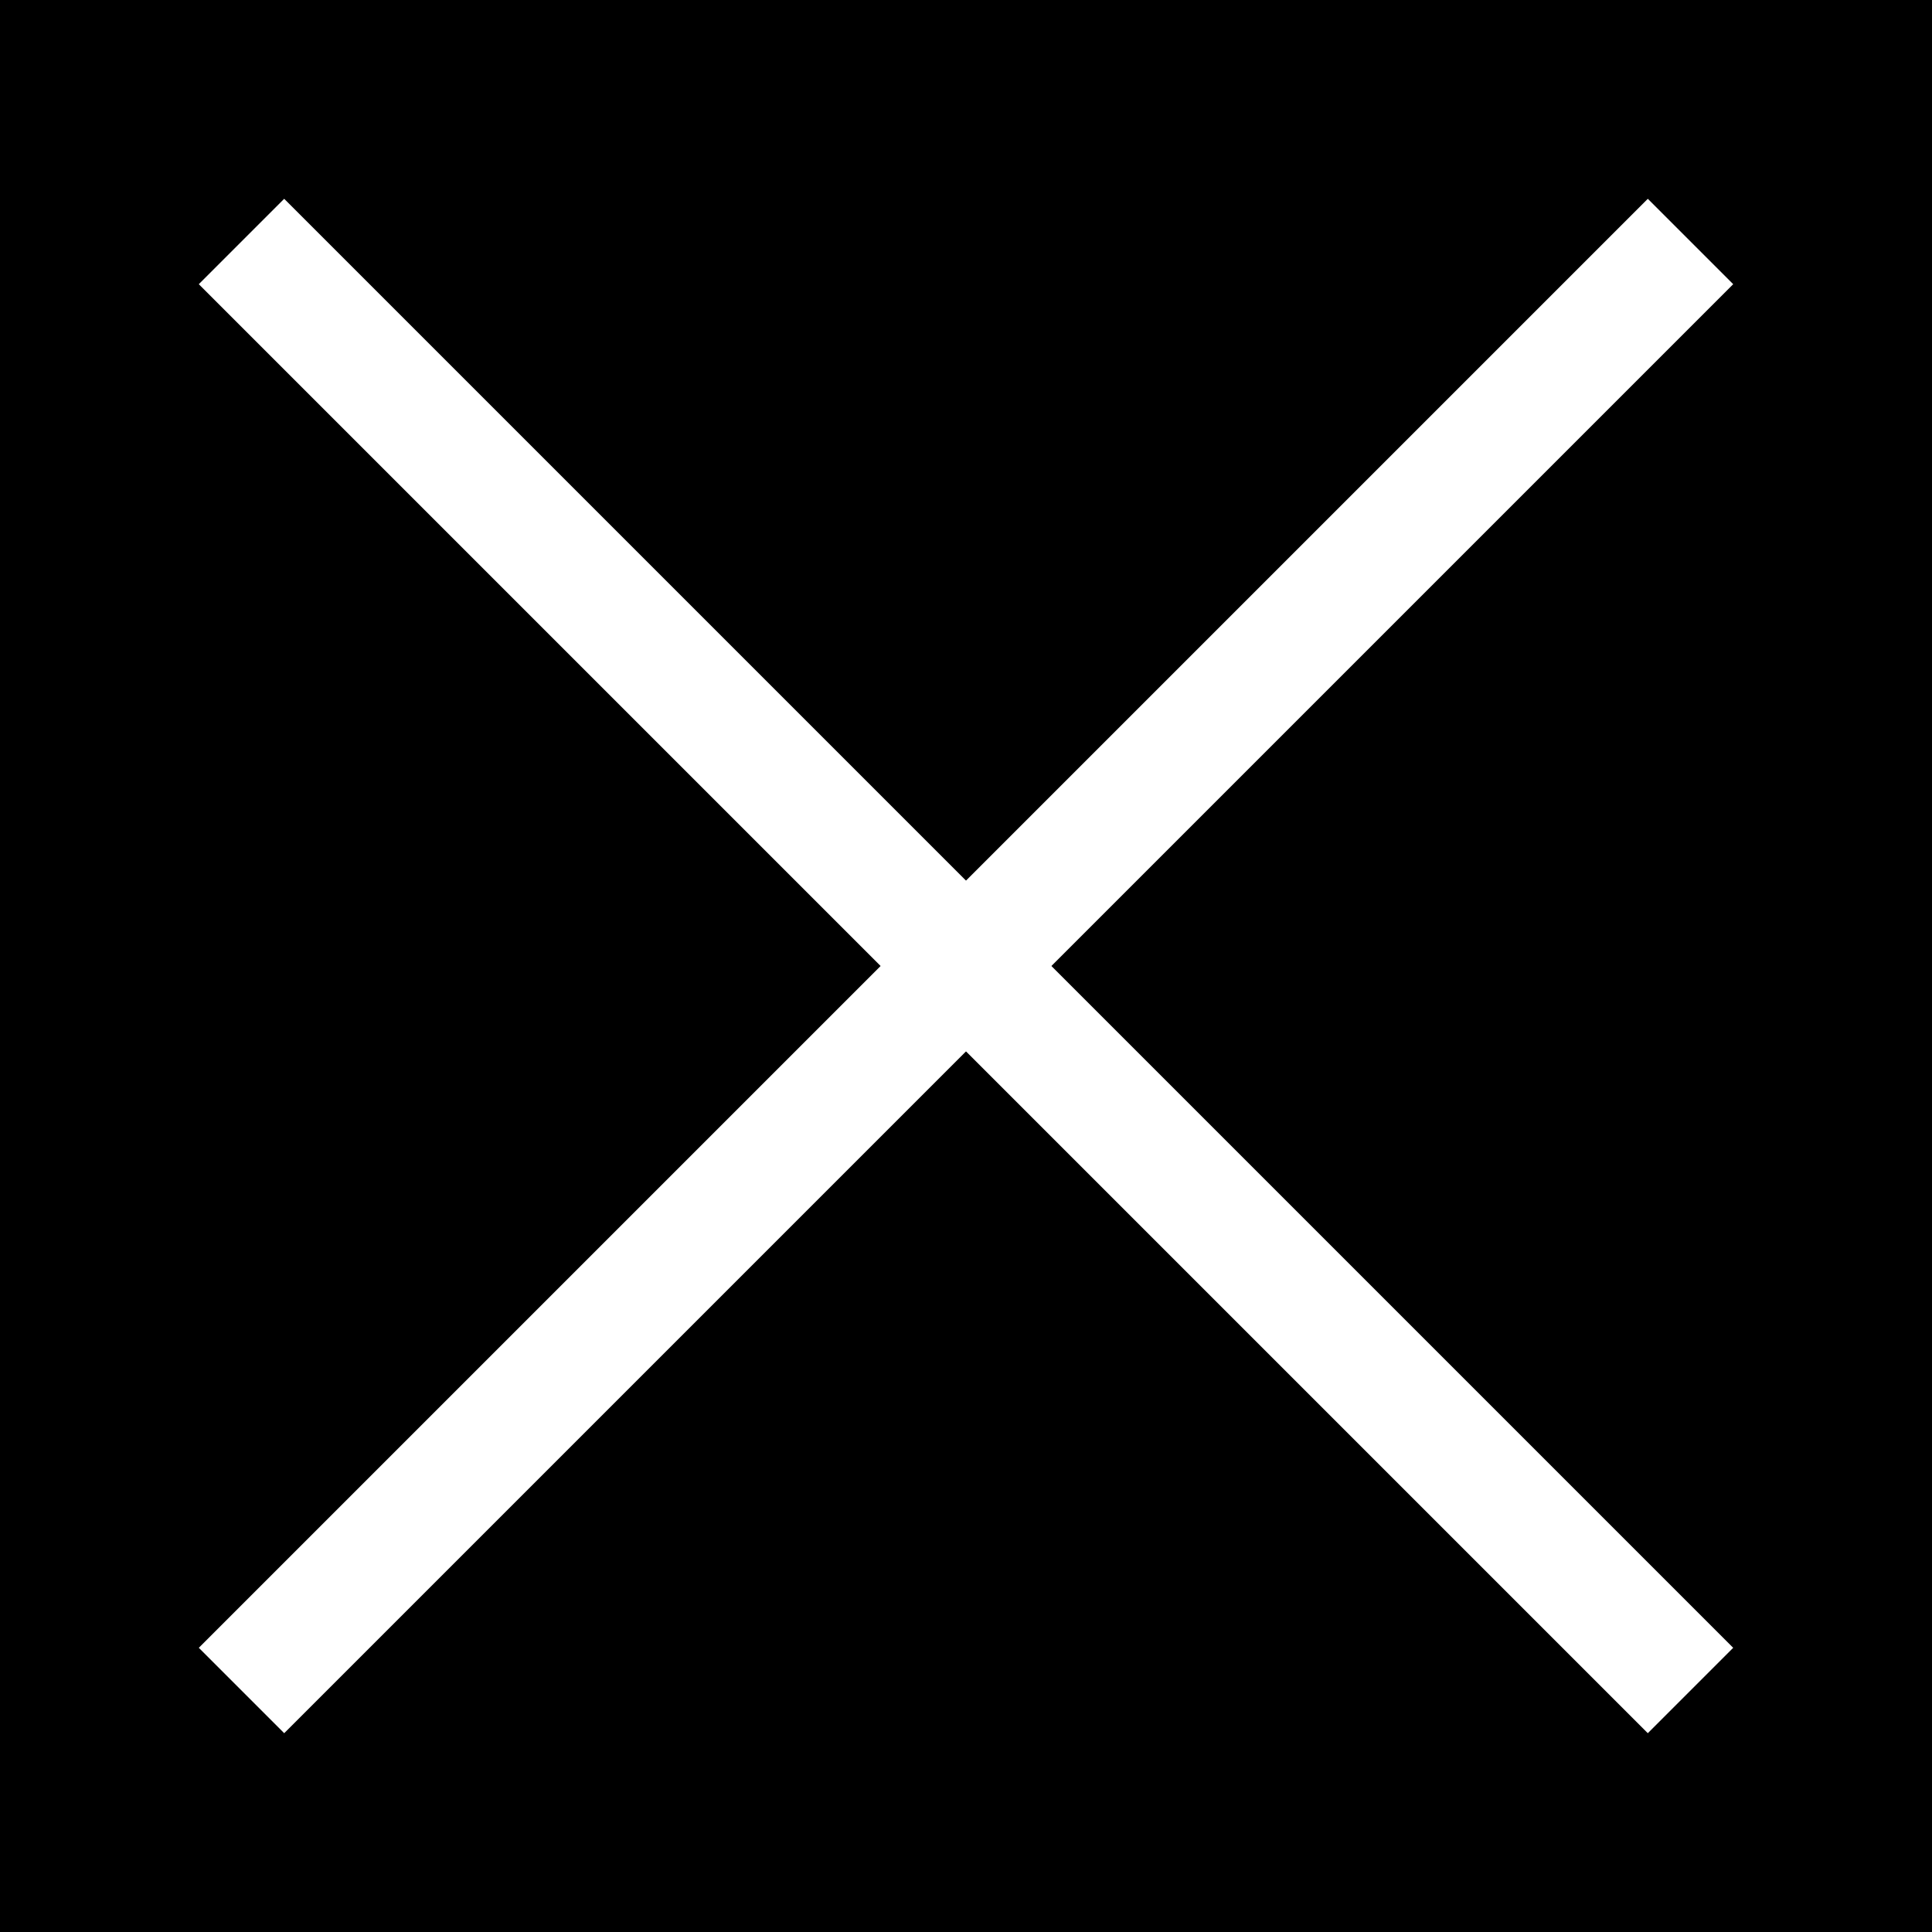
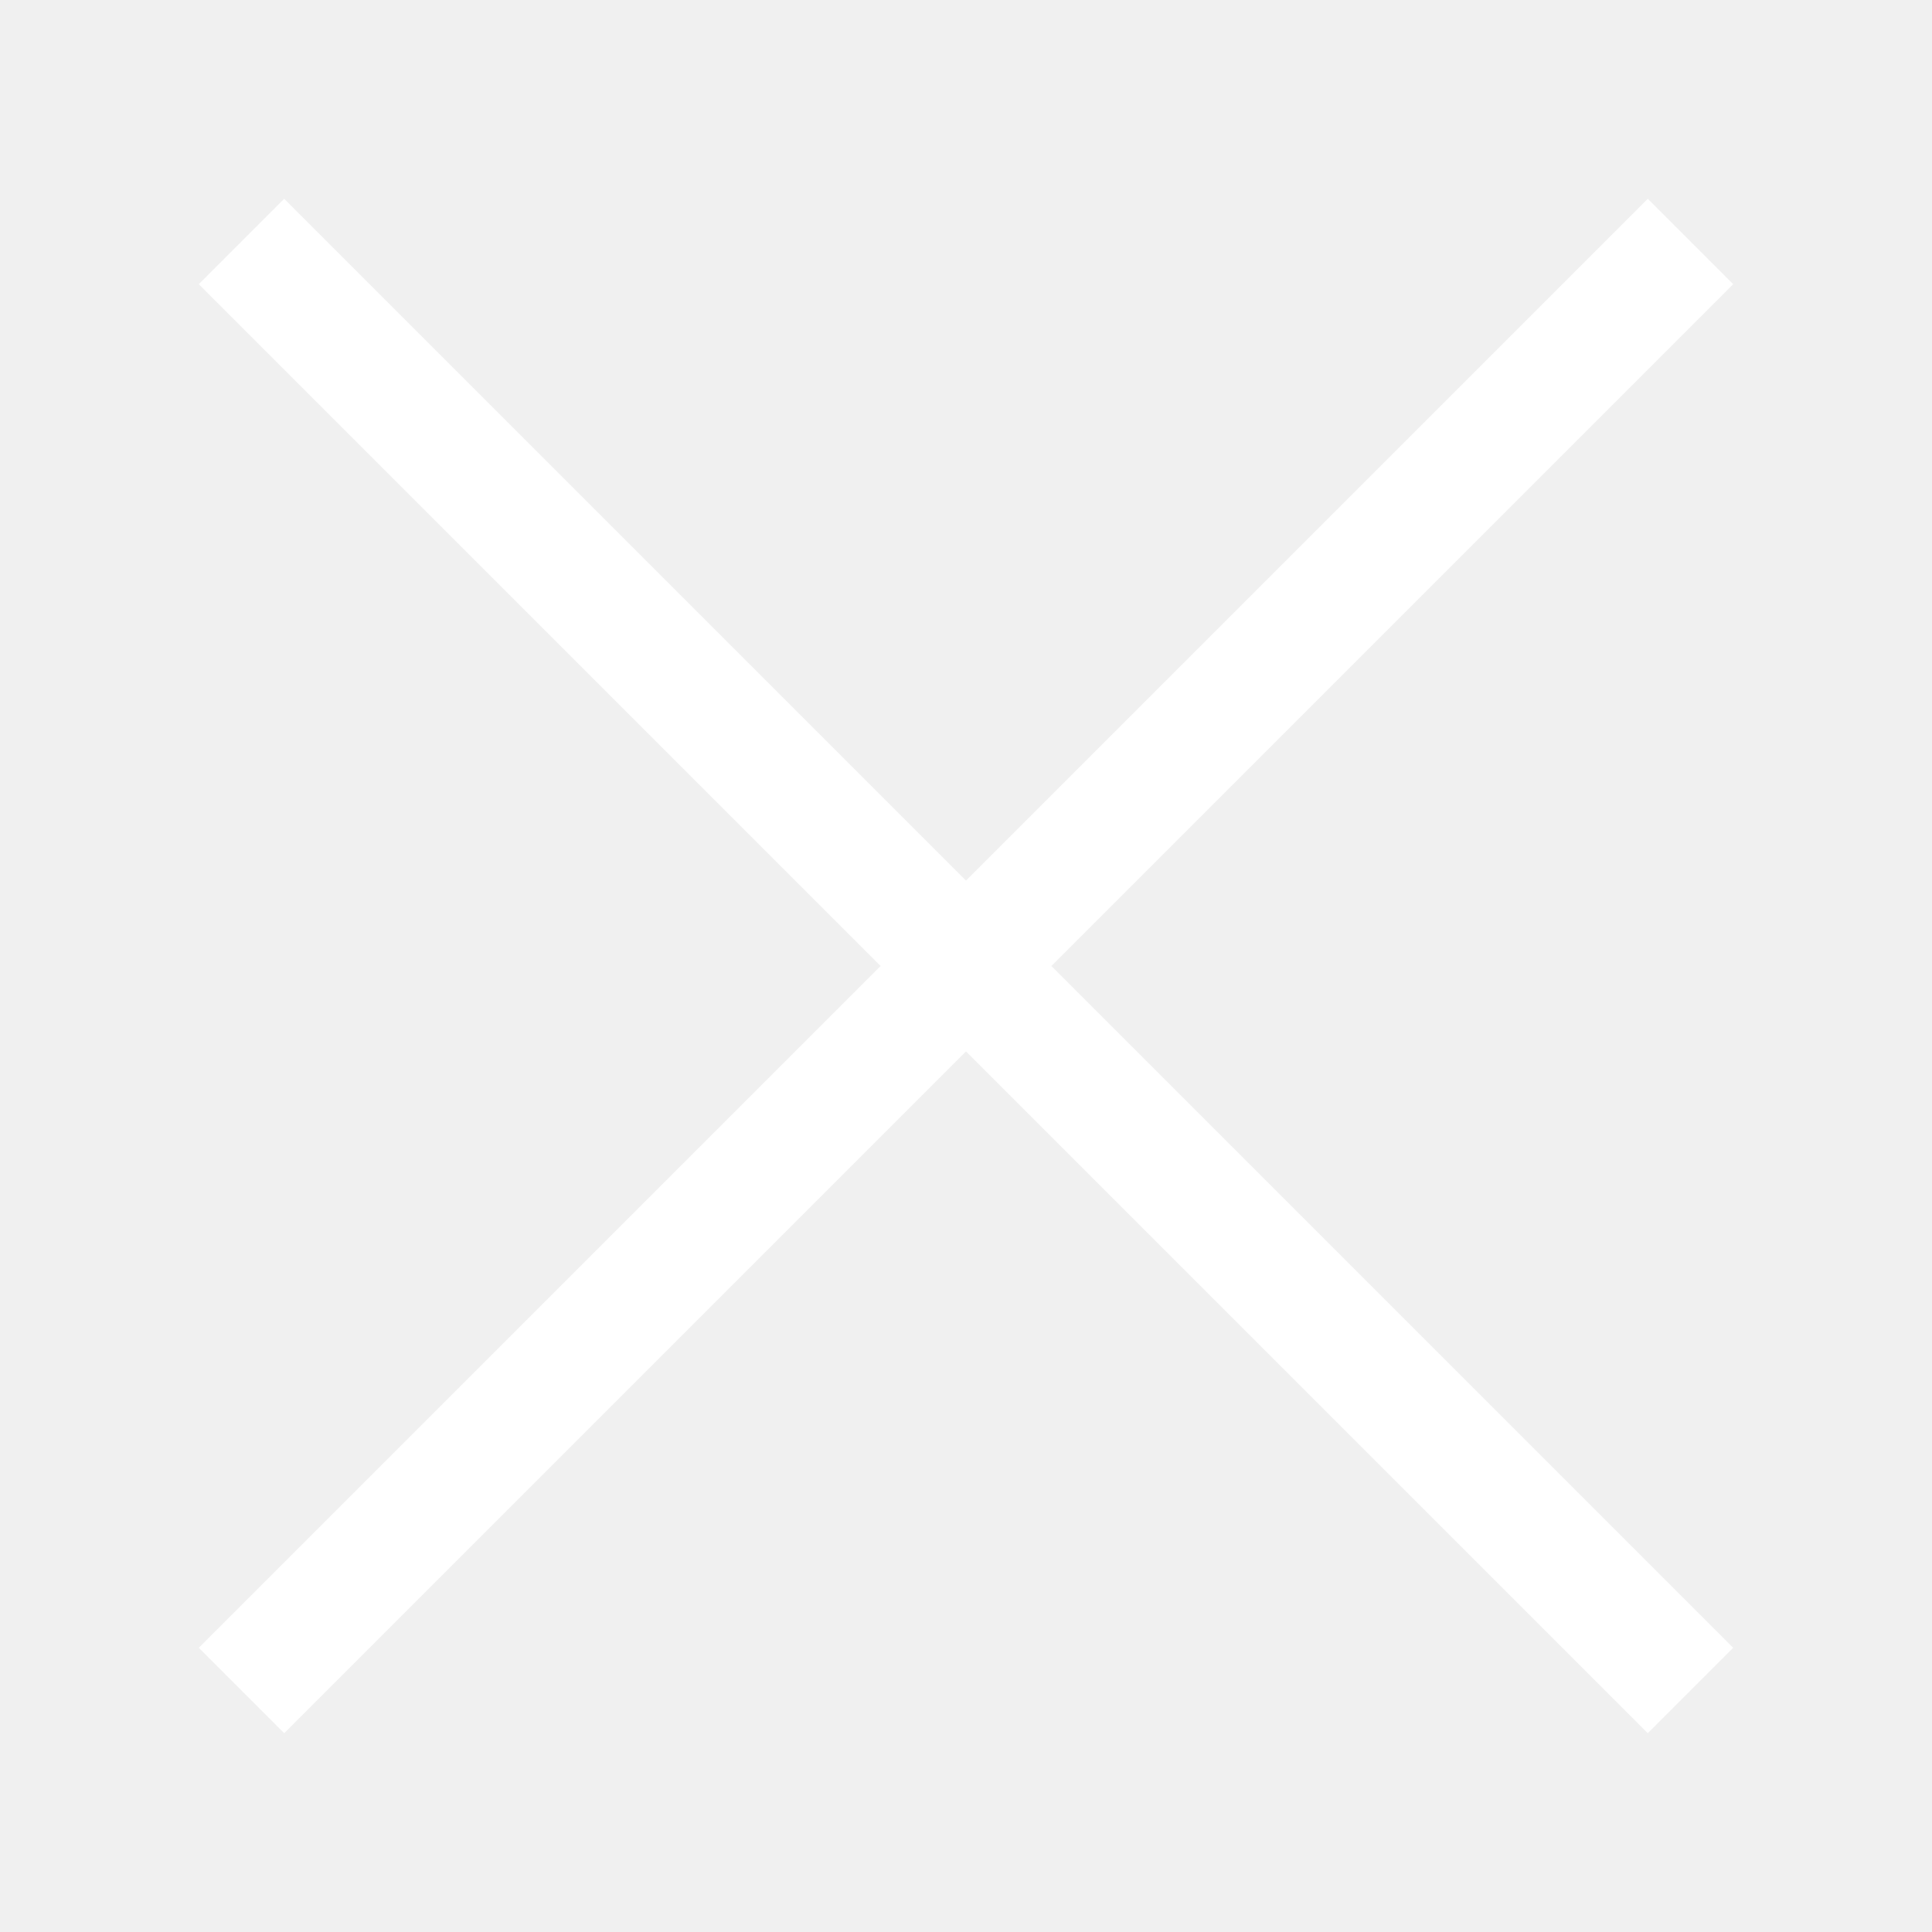
<svg xmlns="http://www.w3.org/2000/svg" height="32" viewBox="0 0 32 32" width="32">
-   <rect x="0" y="0" width="32" height="32" stroke="none" fill="black" />
  <line x1="4" y1="4" x2="28" y2="28" stroke="white" stroke-width="2" fill="none" />
  <line x1="4" y1="28" x2="28" y2="4" stroke="white" stroke-width="2" fill="none" />
</svg>
